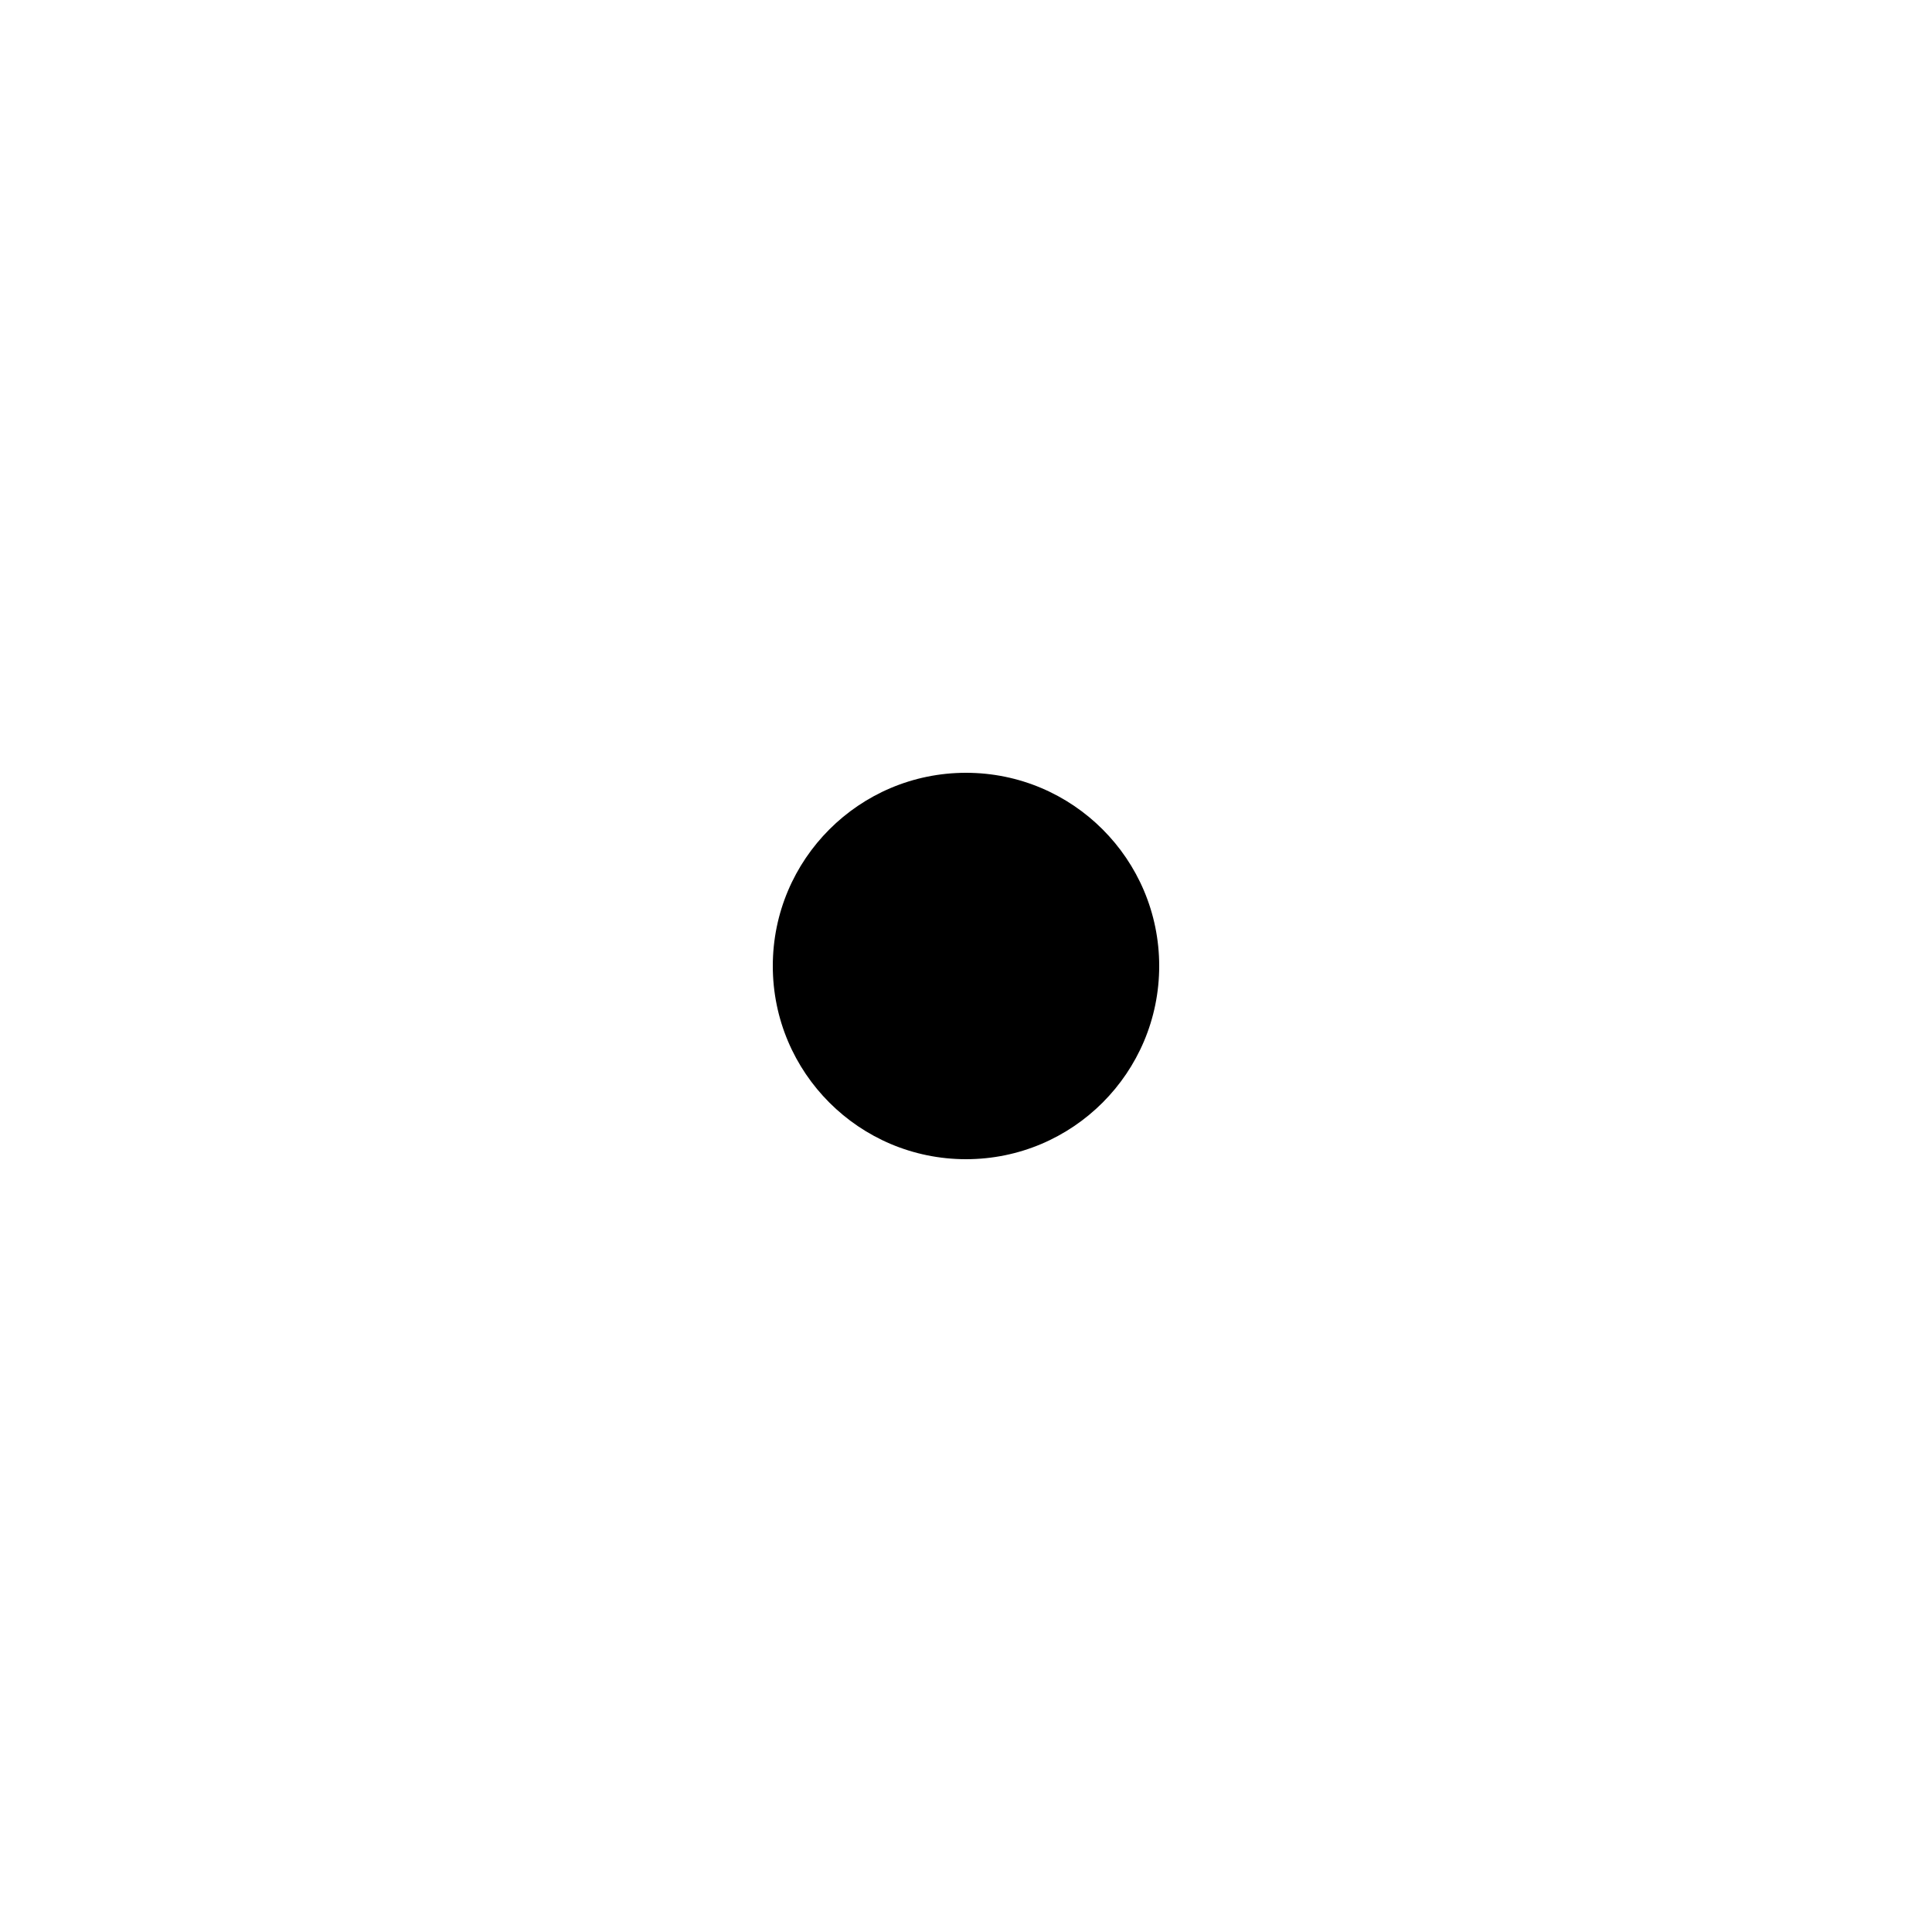
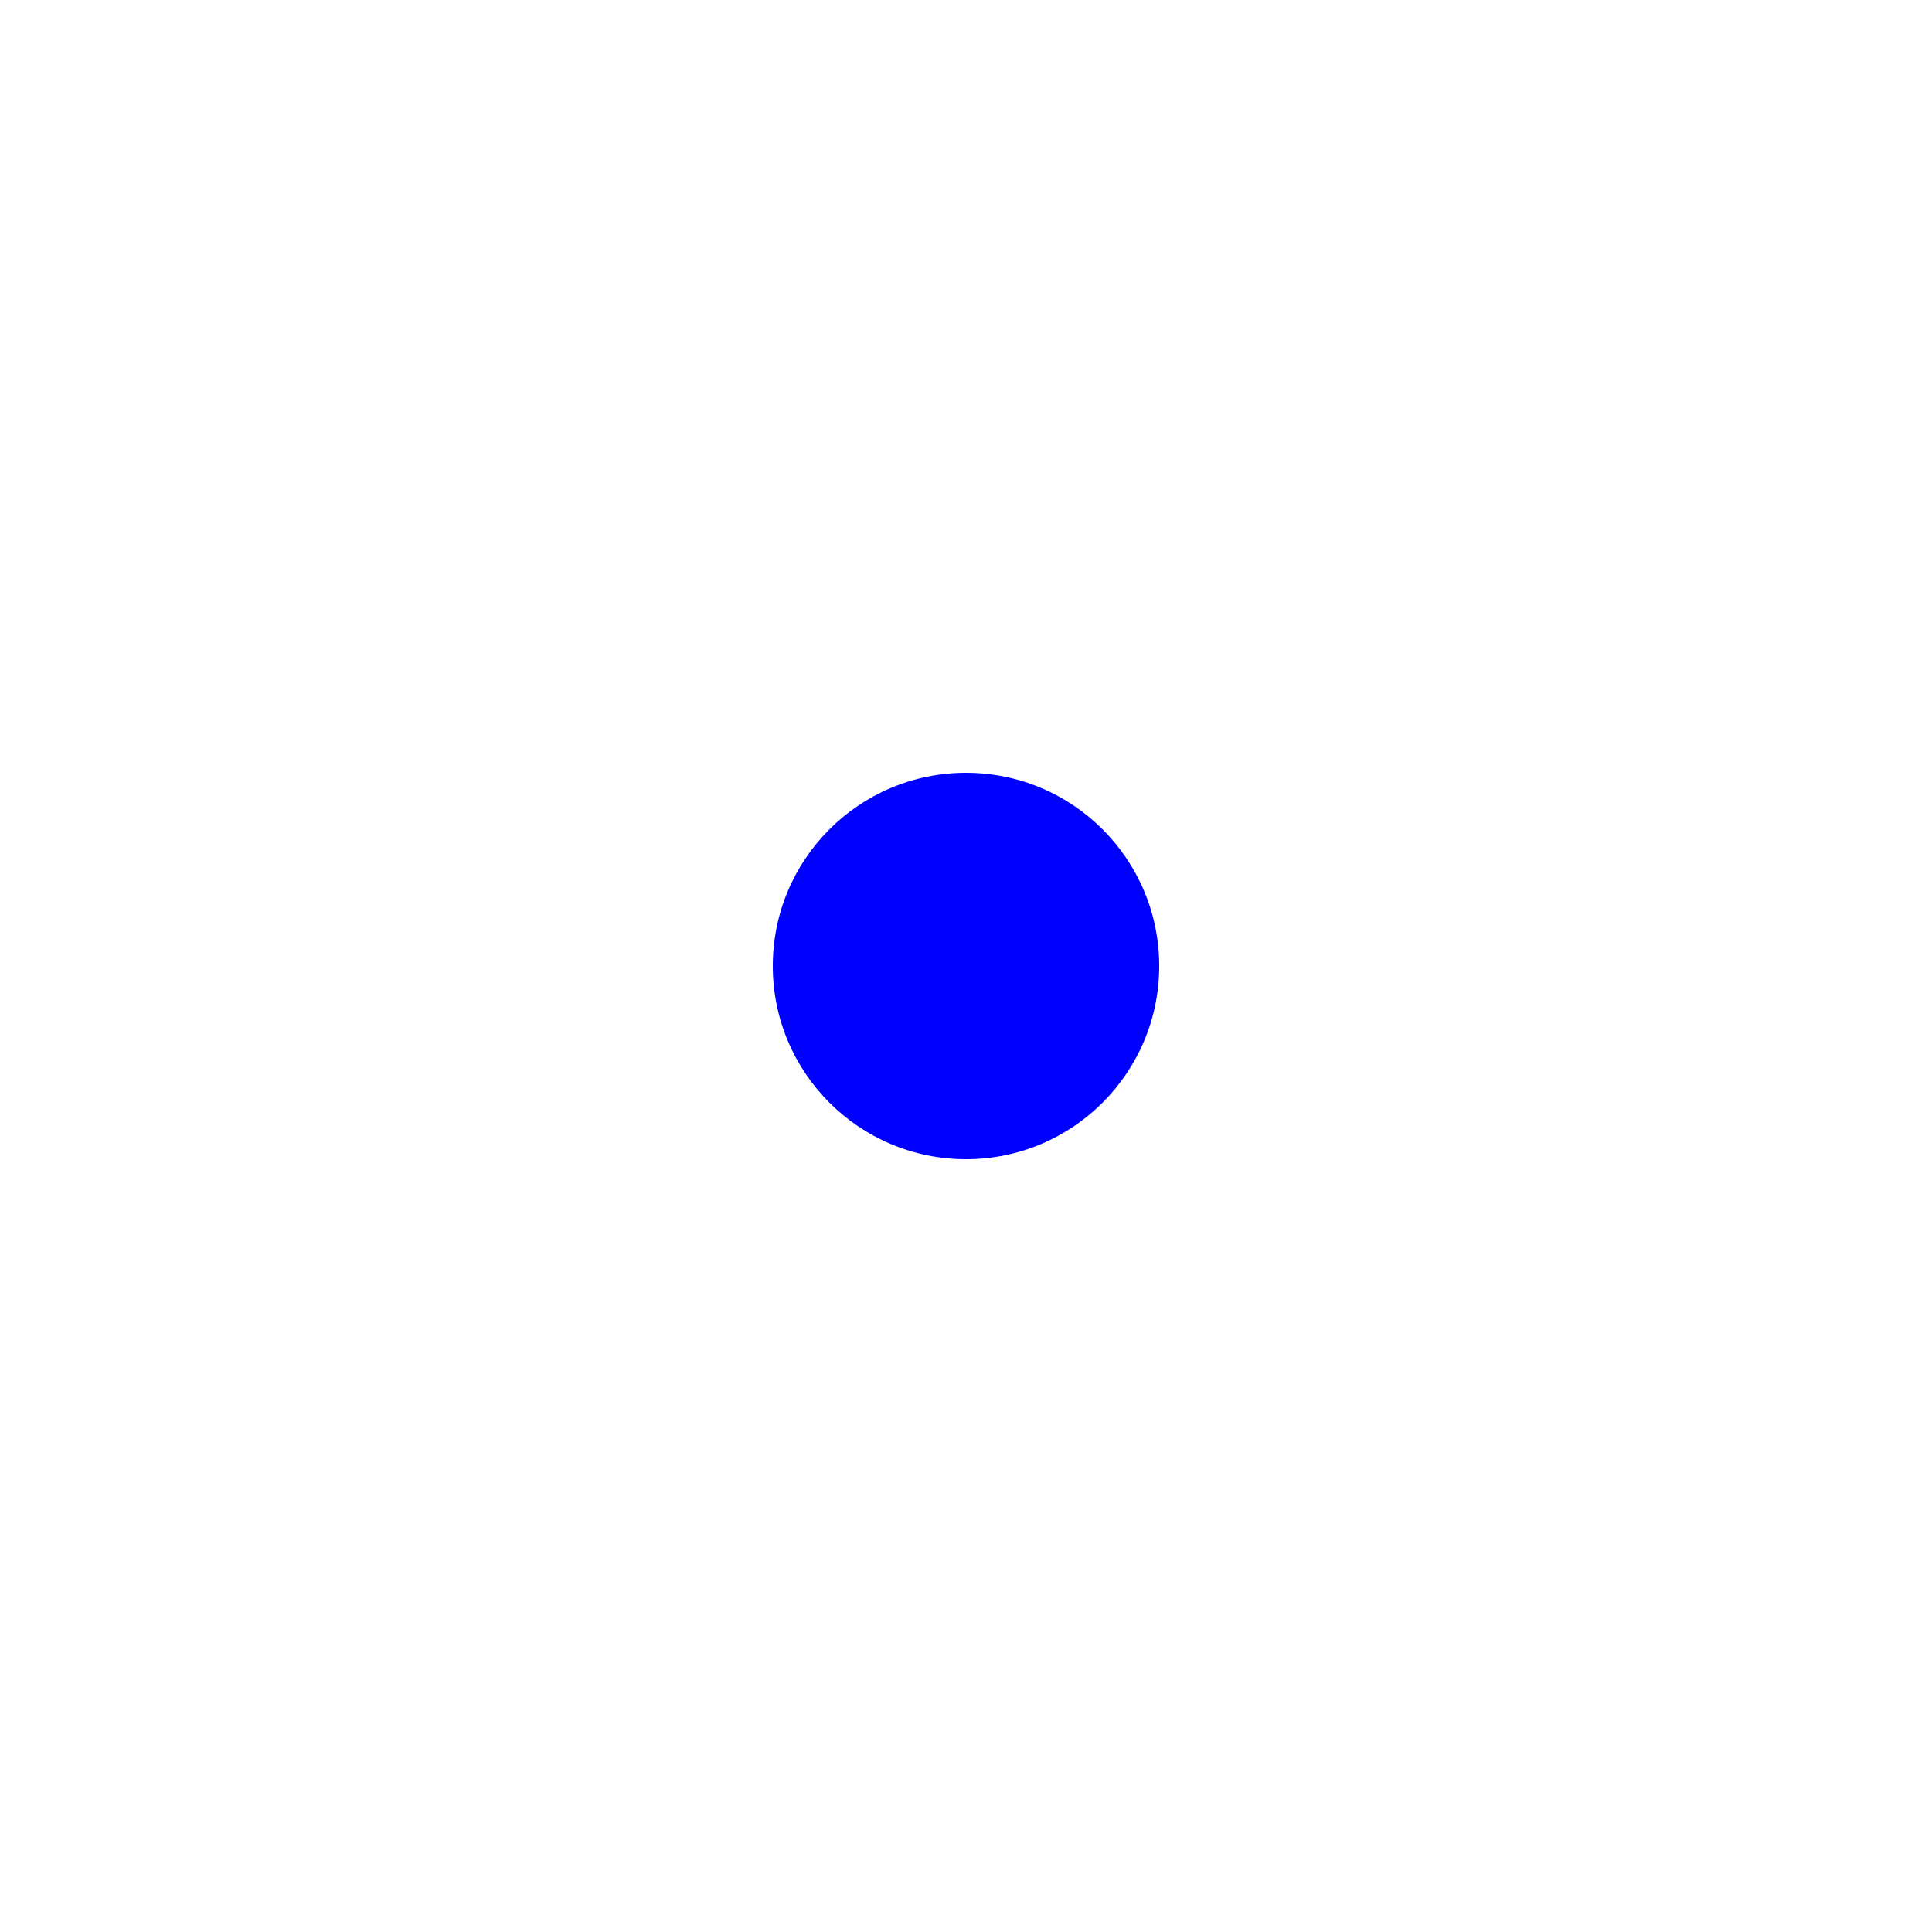
<svg xmlns="http://www.w3.org/2000/svg" version="1.1" id="Ebene_1" x="0px" y="0px" viewBox="0 0 20 20" style="enable-background:new 0 0 20 20;" xml:space="preserve">
  <g>
-     <circle cx="10" cy="10" r="2" />
+     <circle cx="10" cy="10" r="2" fill="blue" />
  </g>
</svg>
